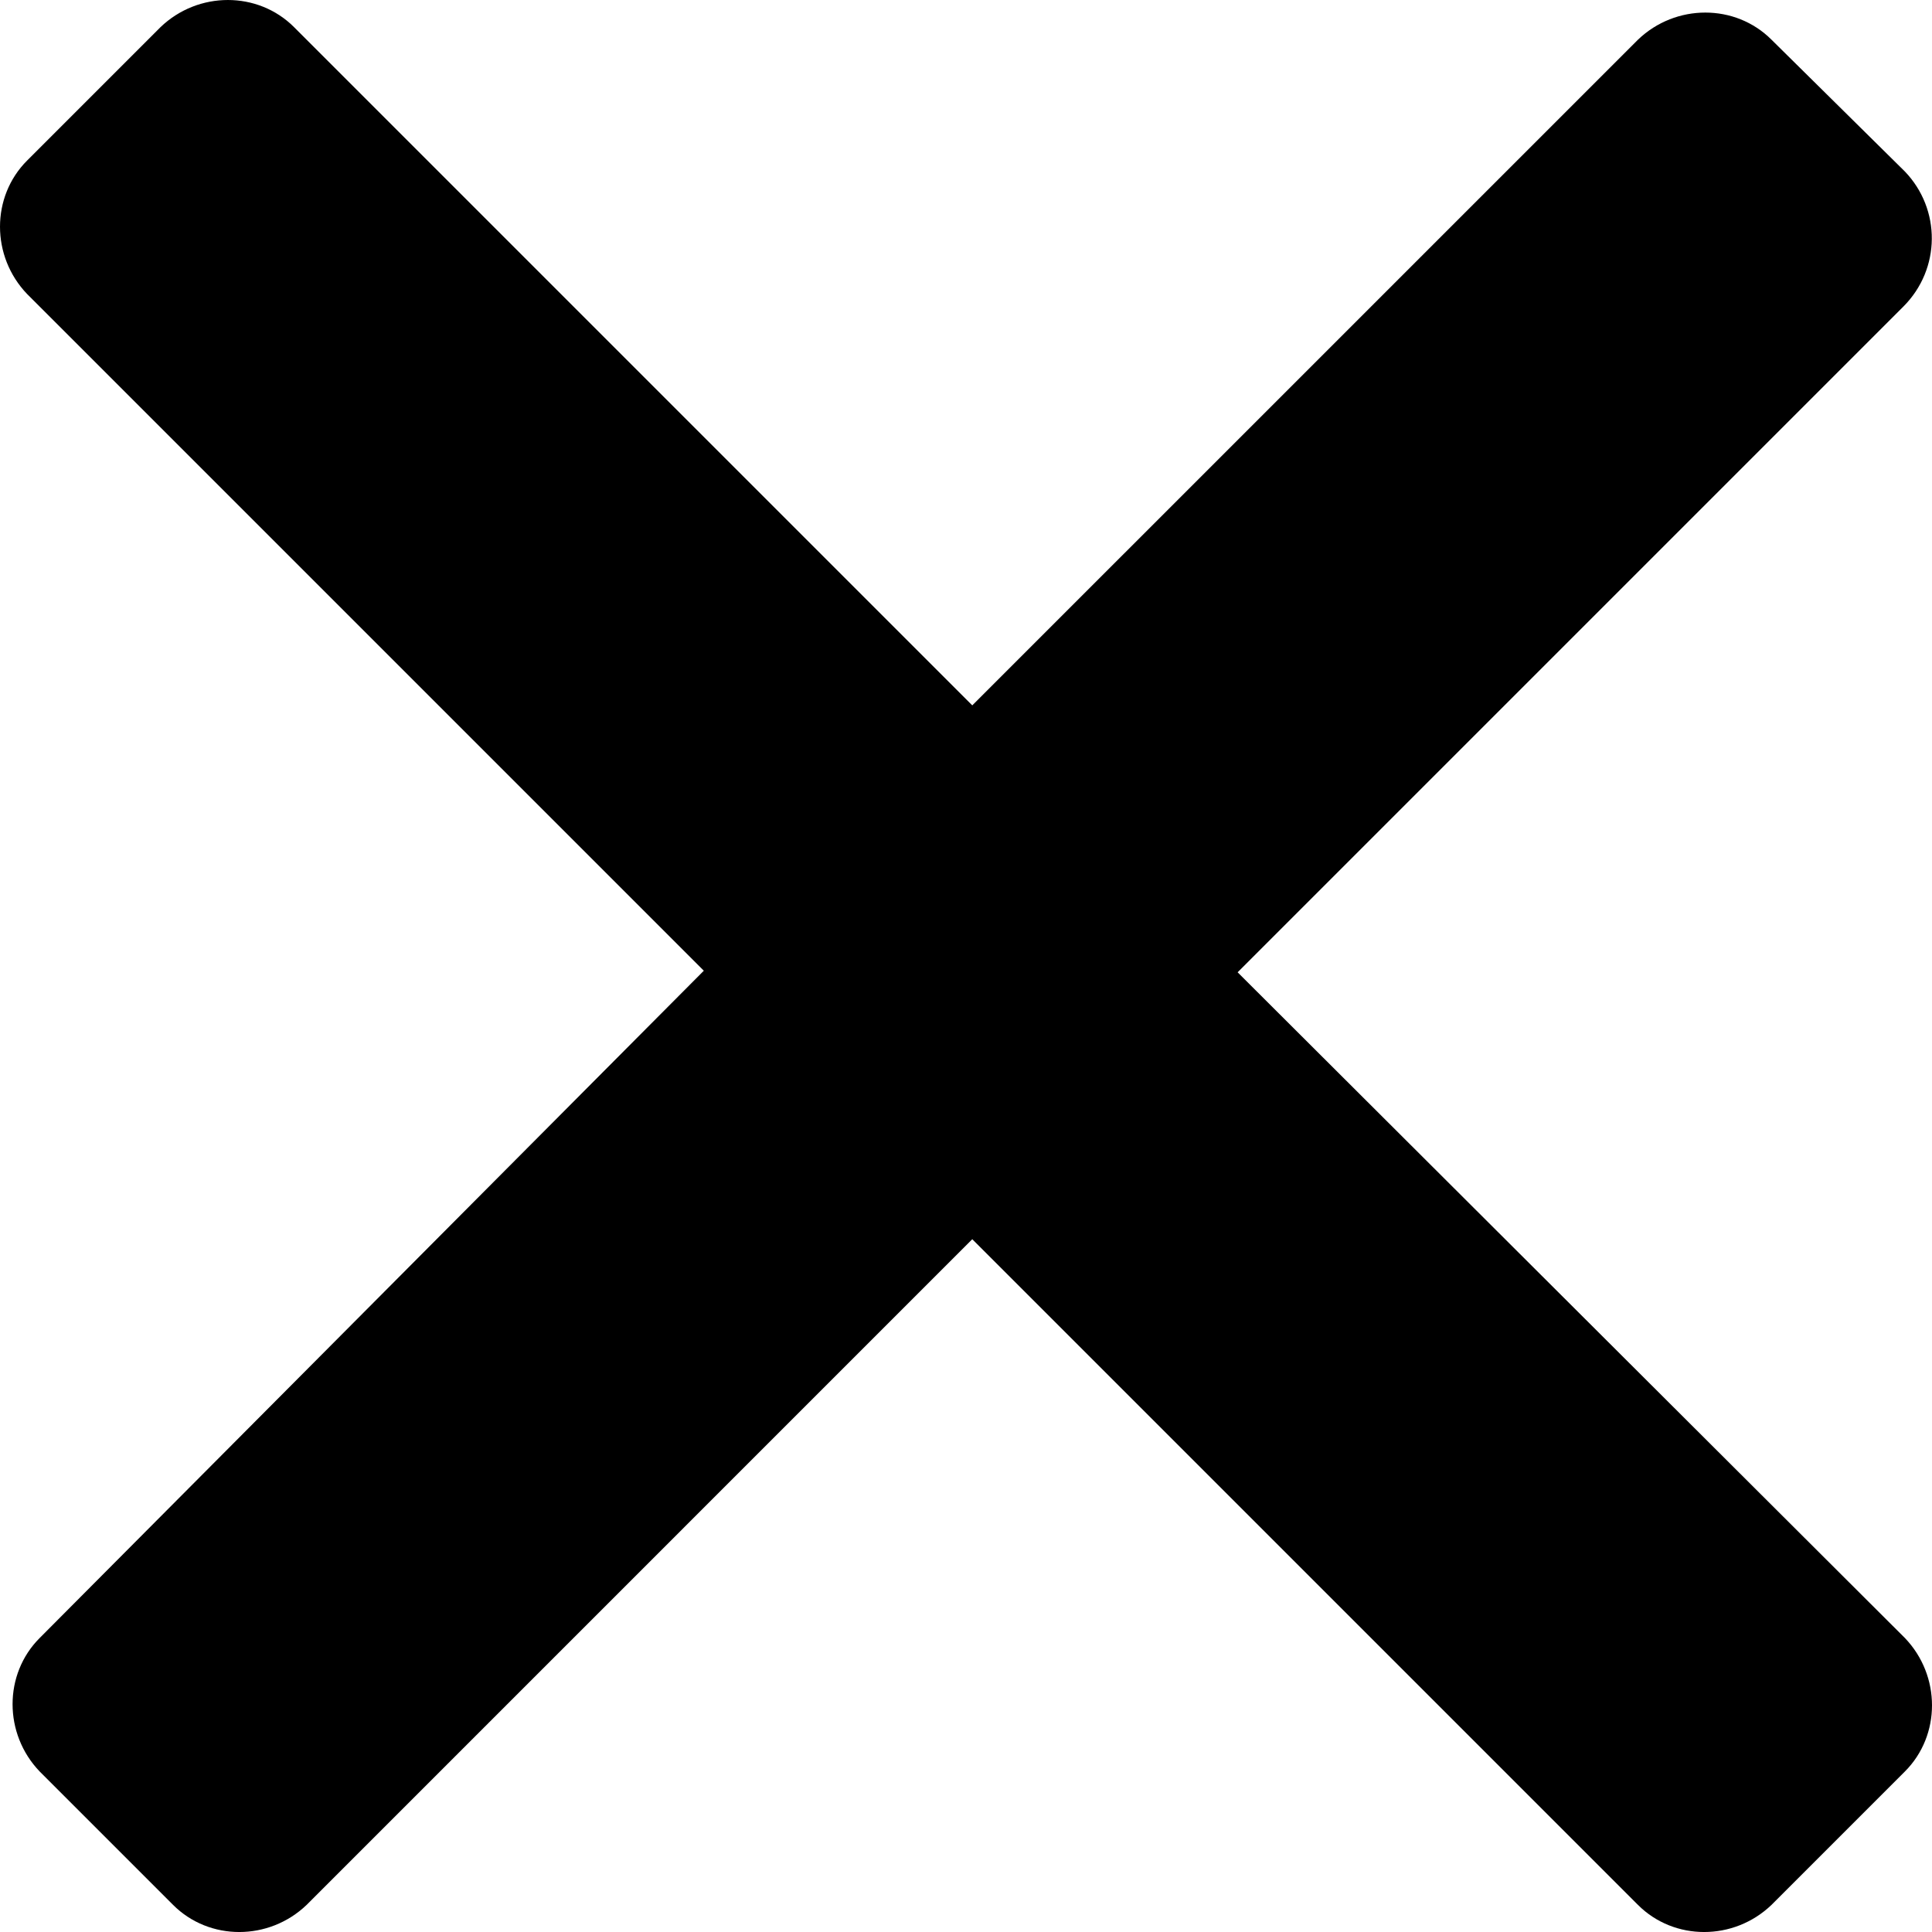
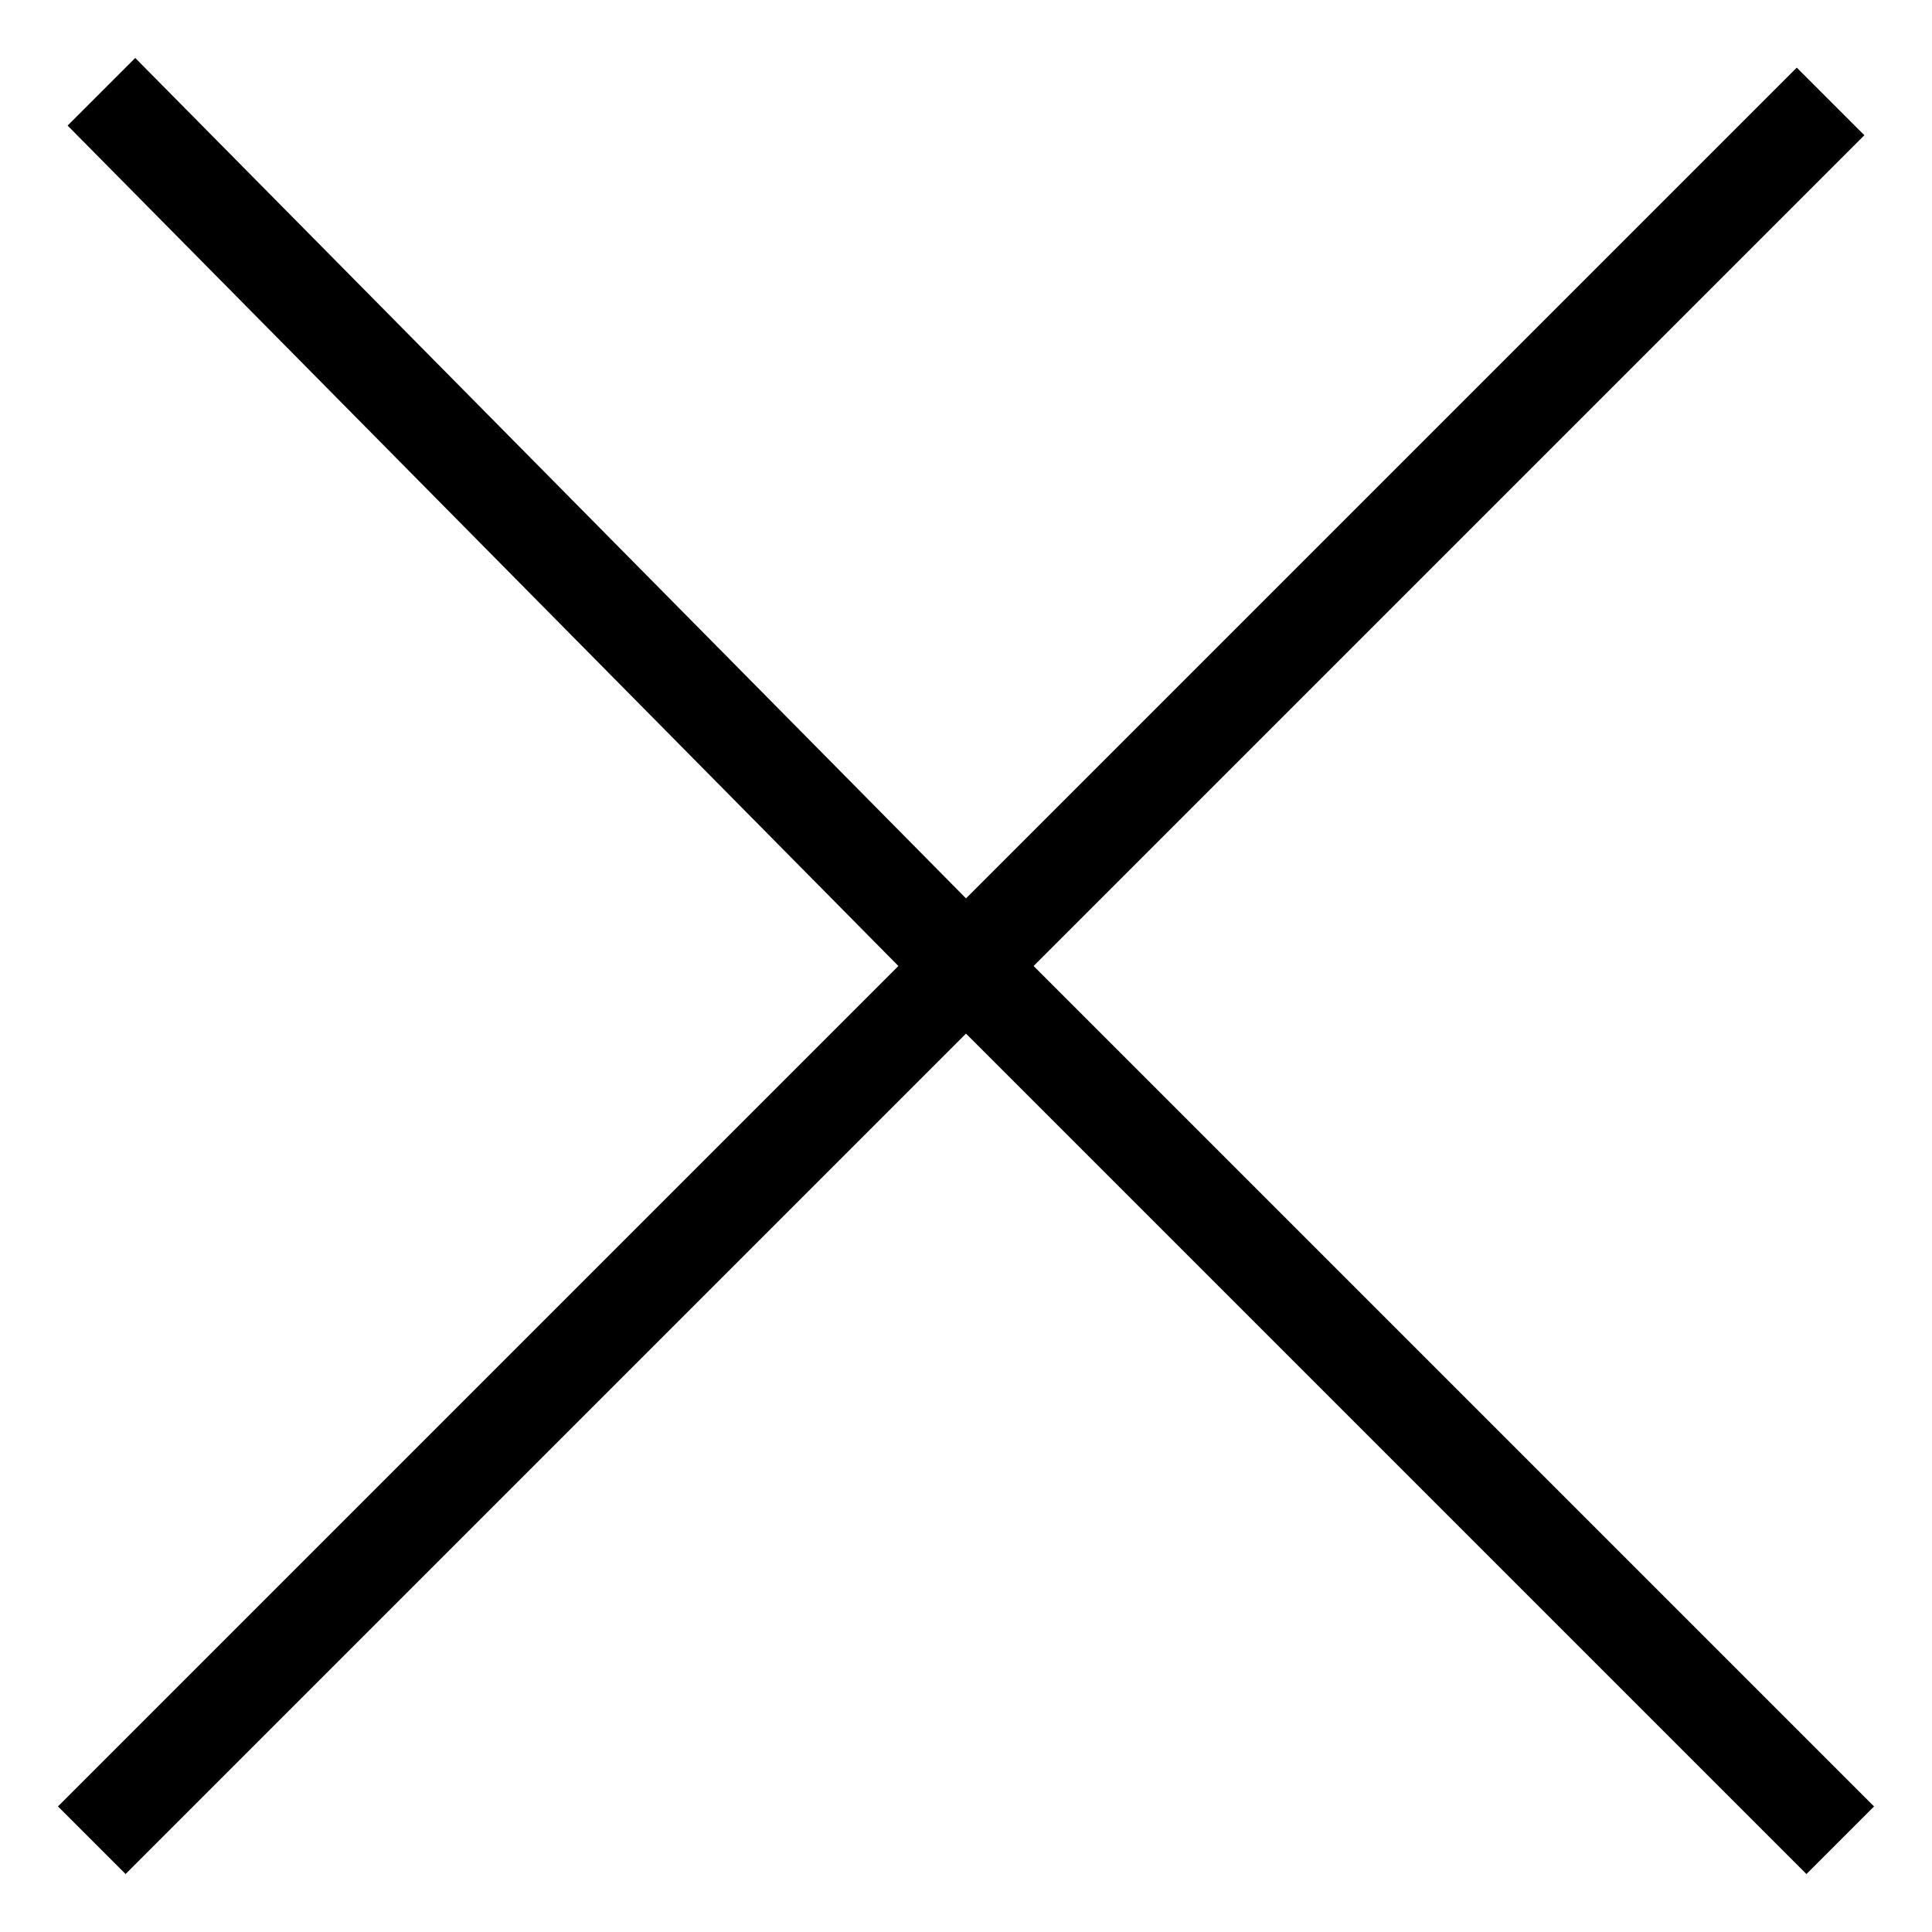
- <svg xmlns="http://www.w3.org/2000/svg" version="1.1" id="Capa_1" x="0px" y="0px" width="123.05px" height="123.05px" viewBox="0 0 123.05 123.05" style="enable-background:new 0 0 123.05 123.05;" xml:space="preserve">
-   <g>
-     <path d="M121.325,10.925l-8.5-8.399c-2.3-2.3-6.1-2.3-8.5,0l-42.4,42.399L18.726,1.726c-2.301-2.301-6.101-2.301-8.5,0l-8.5,8.5   c-2.301,2.3-2.301,6.1,0,8.5l43.1,43.1l-42.3,42.5c-2.3,2.3-2.3,6.1,0,8.5l8.5,8.5c2.3,2.3,6.1,2.3,8.5,0l42.399-42.4l42.4,42.4   c2.3,2.3,6.1,2.3,8.5,0l8.5-8.5c2.3-2.3,2.3-6.1,0-8.5l-42.5-42.4l42.4-42.399C123.625,17.125,123.625,13.325,121.325,10.925z" />
-   </g>
+ <svg xmlns="http://www.w3.org/2000/svg" version="1.1" id="Layer_1" x="0px" y="0px" viewBox="0 0 20 20" style="enable-background:new 0 0 20 20;" xml:space="preserve">
+   <style type="text/css">
+ 	.st0{fill-rule:evenodd;clip-rule:evenodd;}
+ </style>
+   <path class="st0" d="M9.3,10l-8.7,8.7l0.7,0.7l8.7-8.7l8.7,8.7l0.7-0.7L10.7,10l8.6-8.6l-0.7-0.7L10,9.3L1.4,0.6L0.7,1.3L9.3,10z" />
</svg>
